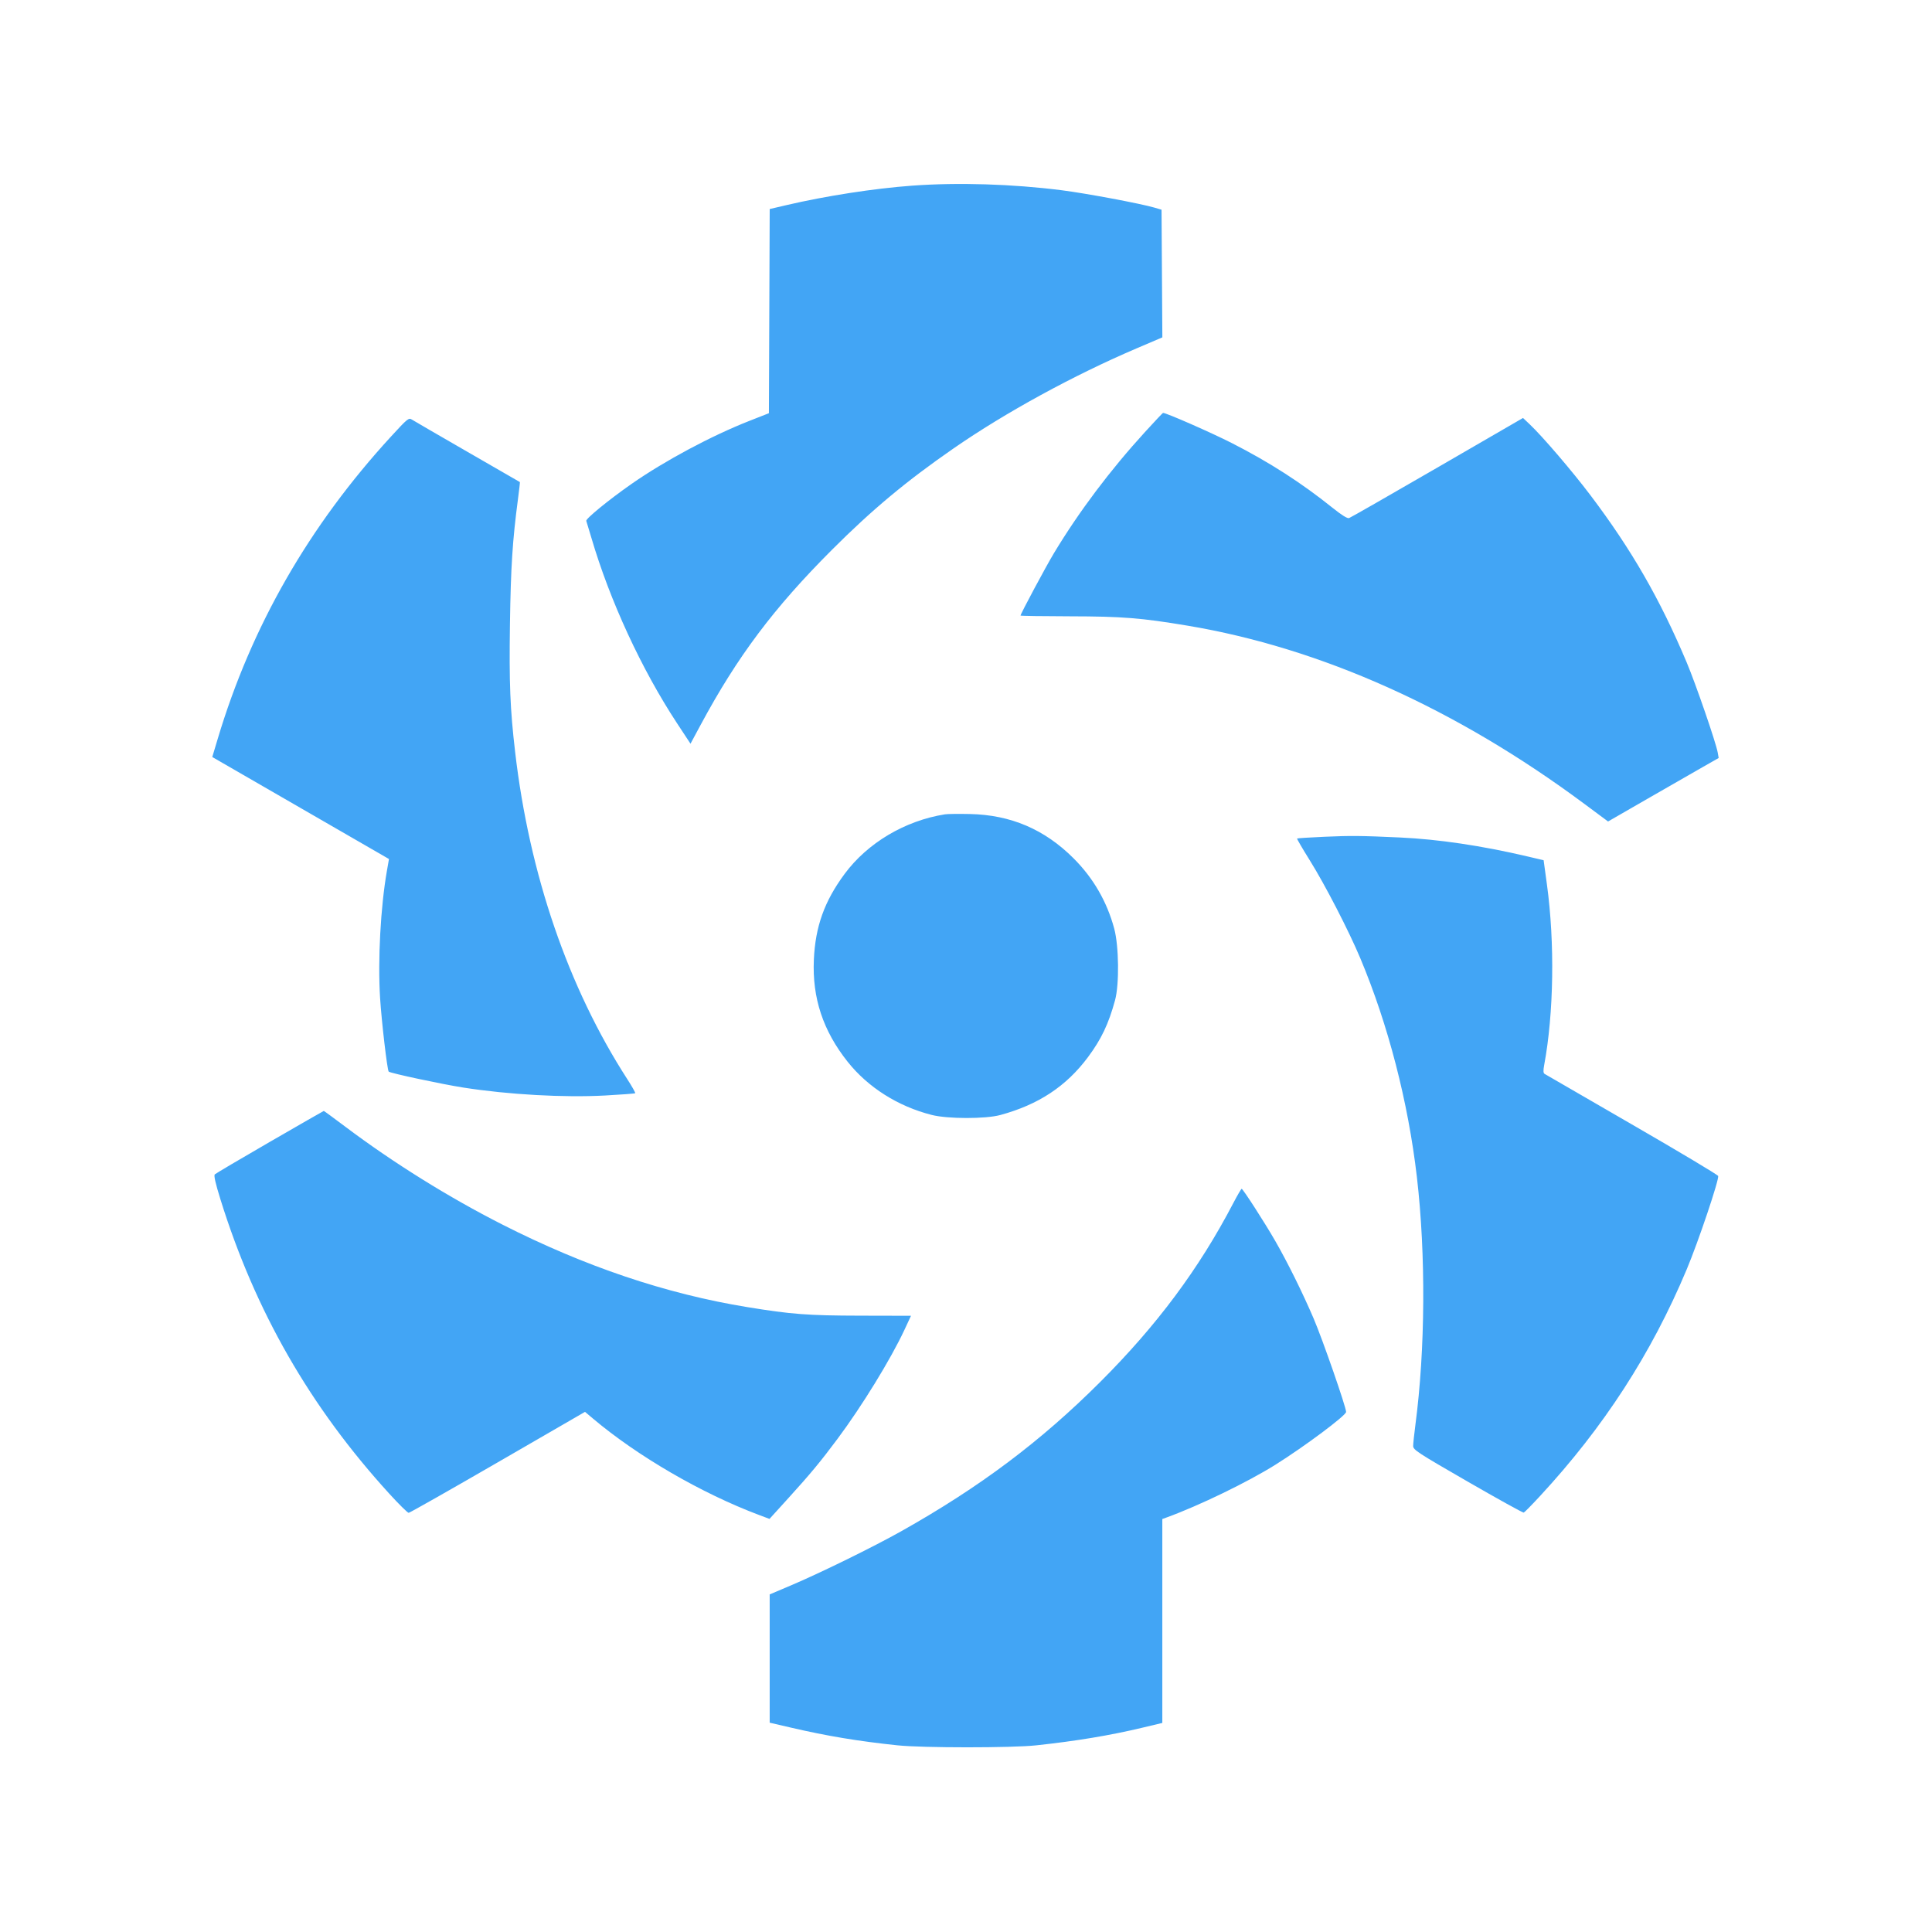
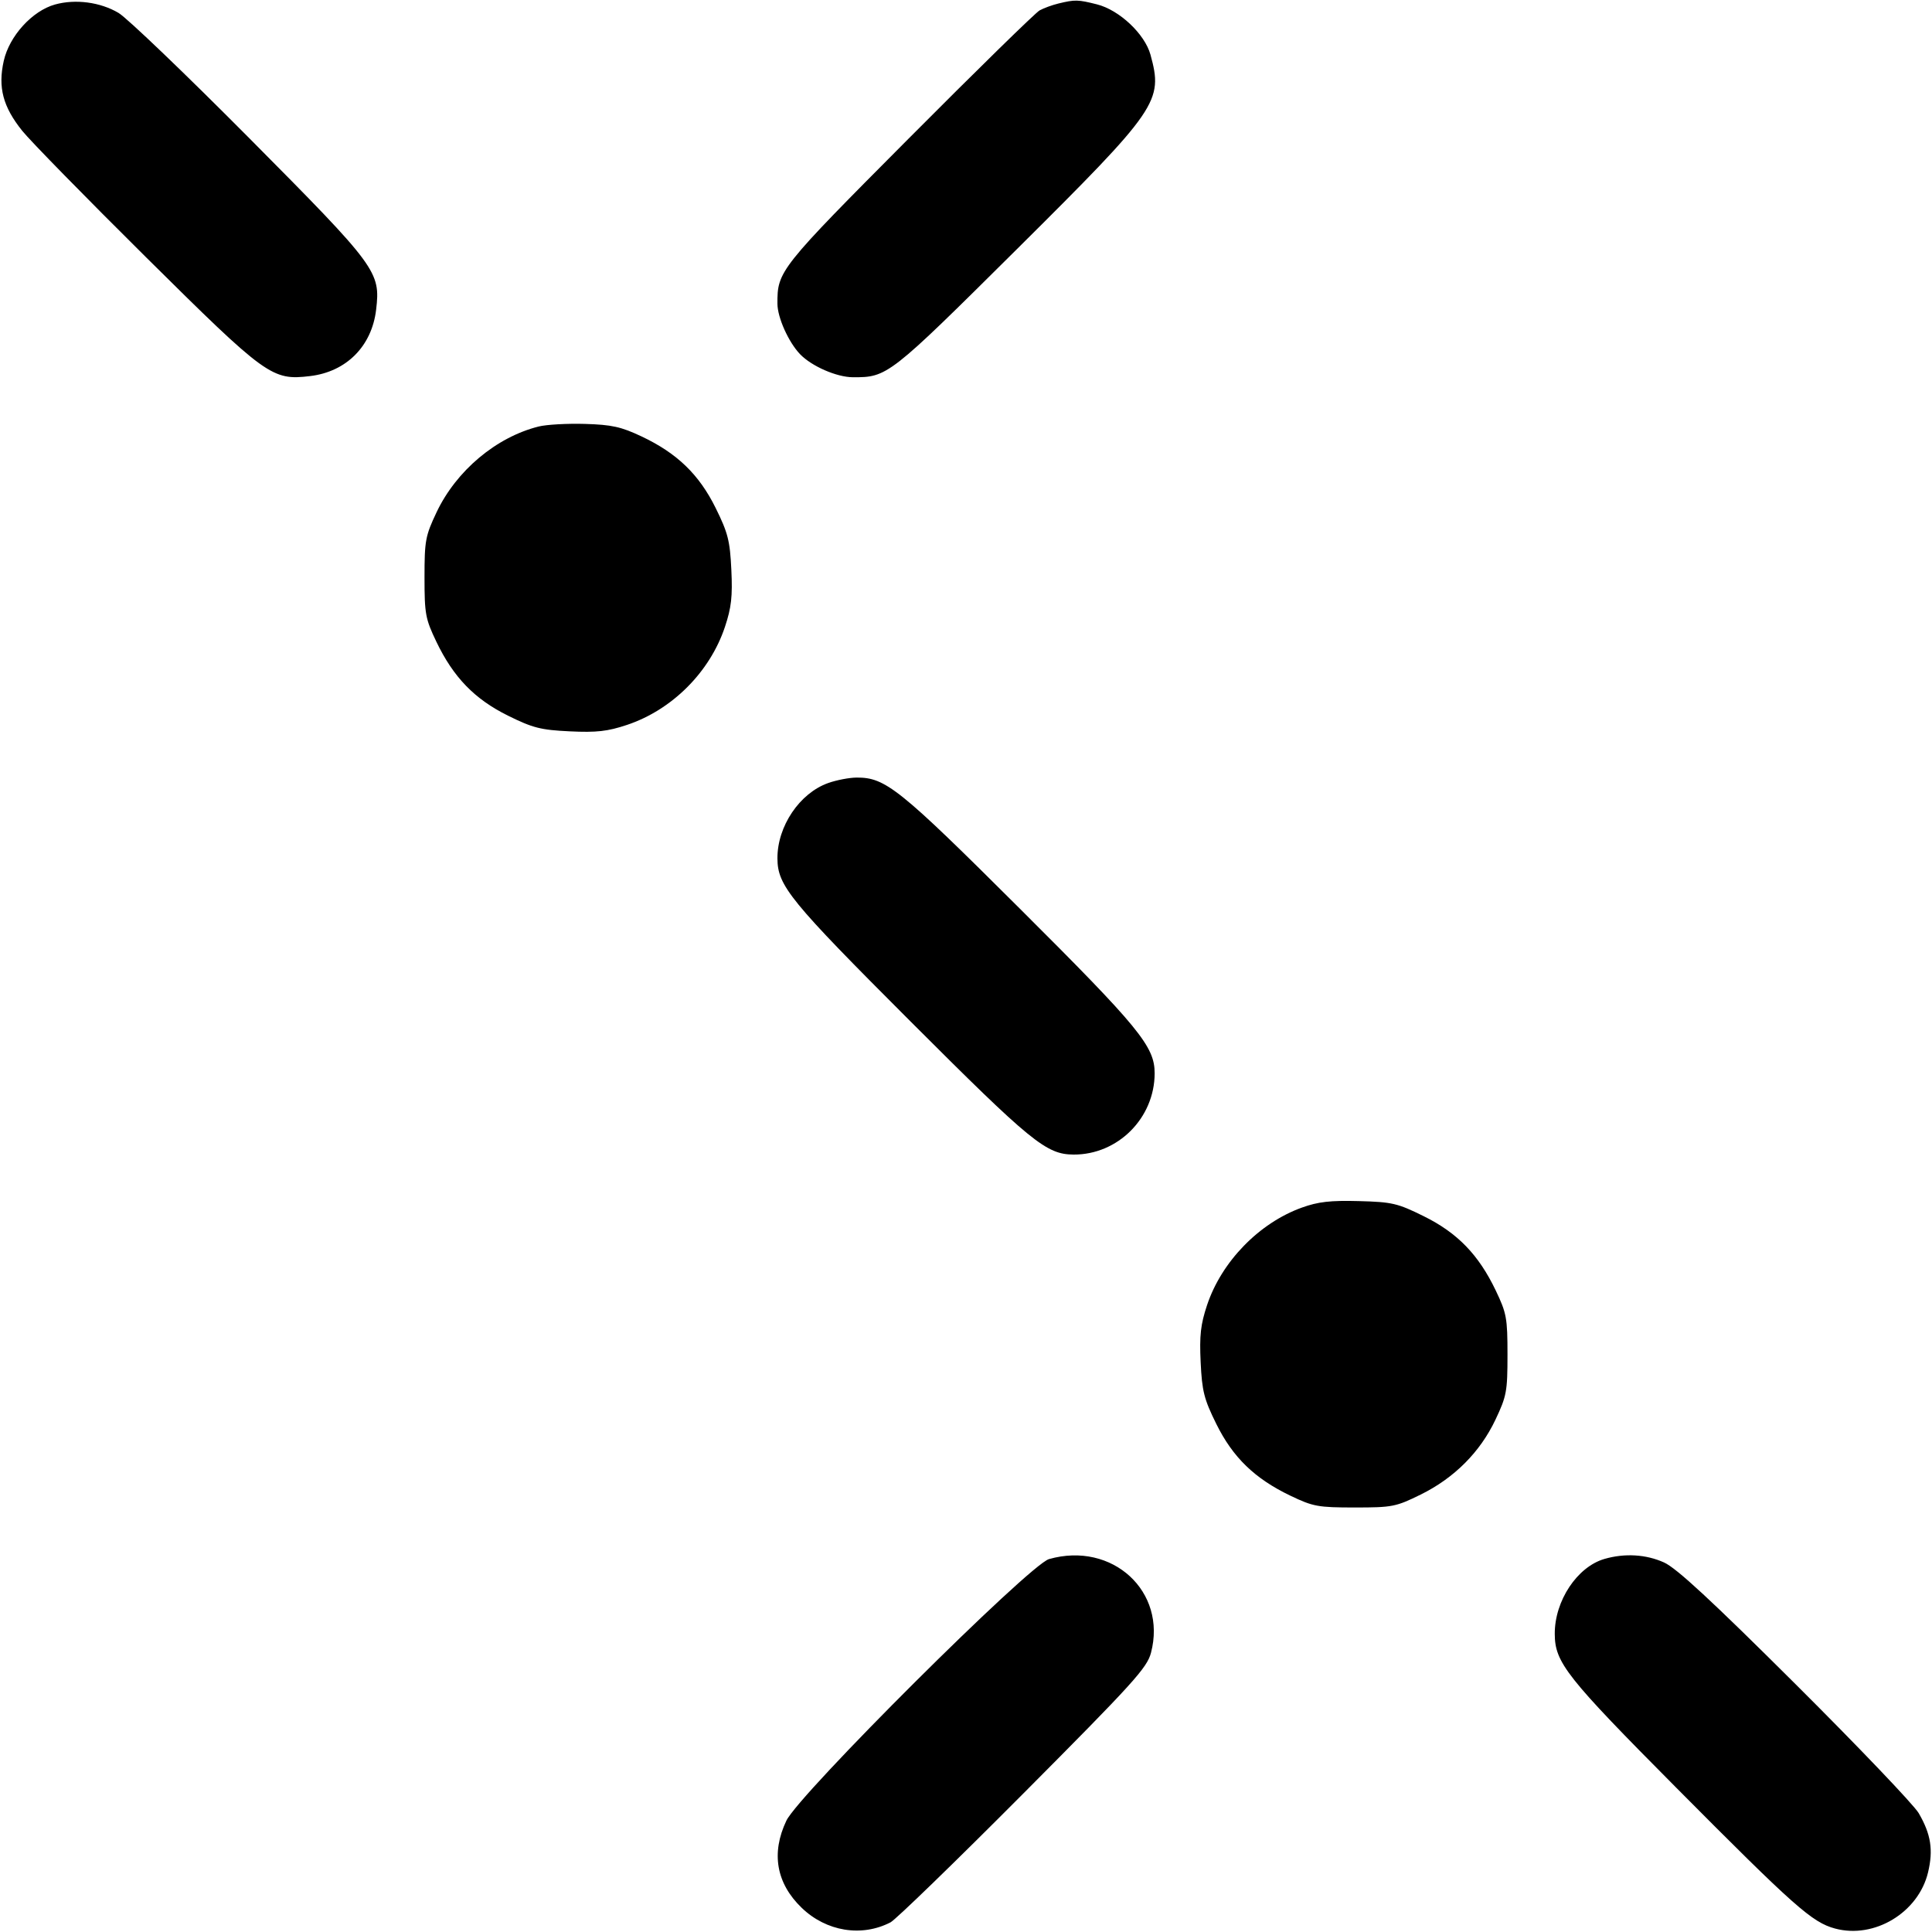
- <svg xmlns="http://www.w3.org/2000/svg" width="1240" height="1240">
-   <path d="M585.5 119.157c-24.392 1.775-55.454 6.582-80.743 12.495l-10.743 2.512-.257 65.522-.257 65.523-12.5 4.911c-24.453 9.608-54.301 25.574-75.692 40.488-14.402 10.041-29.52 22.393-29.025 23.713.243.648 1.692 5.443 3.22 10.655 11.868 40.48 32.267 84.639 55.173 119.442l8.503 12.917 6.683-12.417c23.502-43.672 46.807-74.722 84.066-112.002 25.738-25.754 47.825-44.173 78.072-65.109 33.386-23.108 77-46.934 117.761-64.332l16.261-6.94-.261-40.974-.261-40.973-4.5-1.319c-8.958-2.625-43.862-9.169-59.5-11.155-31.749-4.032-66.513-5.102-96-2.957M734.906 277.25c-22.472 24.627-42.334 51.05-58.443 77.75-5.099 8.45-21.464 39.014-21.462 40.083 0 .229 14.287.445 31.75.479 33.627.065 45.612 1.017 75.303 5.978 85.759 14.331 172.63 53.33 254.813 114.394l15.221 11.31 25.706-14.808c14.138-8.144 30.112-17.312 35.497-20.372l9.79-5.564-.61-3.5c-1.096-6.29-14.149-44.185-19.977-58-17.139-40.622-35.248-72.077-61.599-107-11.686-15.488-30.818-37.844-39.039-45.62l-4.356-4.119-55 31.858c-30.25 17.522-55.747 32.106-56.66 32.408-1.079.358-4.75-1.93-10.5-6.543-20.084-16.116-40.545-29.274-64.607-41.547C777.601 277.739 748.585 265 746.461 265c-.207 0-5.407 5.512-11.555 12.25m-483.911 2.889c-52.729 57.452-89.592 121.745-111.254 194.044l-3.501 11.683 56.707 32.735 56.706 32.734-1.326 7.583c-4.069 23.272-5.894 57.248-4.381 81.582.926 14.898 4.591 46.254 5.526 47.28.898.986 34.289 8.122 48.028 10.264 28.958 4.515 64.488 6.499 90.867 5.074 10.377-.56 19.07-1.222 19.319-1.471.248-.248-2.035-4.306-5.074-9.017-37.96-58.843-62.879-131.564-72.005-210.13-3.219-27.711-3.869-43.866-3.307-82.149.534-36.338 1.631-53.441 5.12-79.832.798-6.039 1.368-11.04 1.266-11.112-.102-.073-15.261-8.815-33.686-19.427-18.425-10.613-34.464-19.919-35.642-20.682-2.027-1.312-2.739-.735-13.363 10.841M606.5 522.653c-25.669 4.073-49.712 18.357-64.437 38.283-12.956 17.531-18.769 33.768-19.713 55.064-1.087 24.502 5.901 45.6 21.676 65.452 13.091 16.473 32.315 28.634 53.974 34.141 10.222 2.599 34.507 2.629 44 .054 24.469-6.637 42.328-18.418 56.253-37.107 8.576-11.511 13.261-21.347 17.403-36.54 2.782-10.202 2.502-34.762-.523-46-4.654-17.286-13.403-32.422-26.057-45.076-18.639-18.639-40.322-27.911-66.576-28.47-7.15-.152-14.35-.062-16 .199m243.676 14.396c-9.529.421-17.487.928-17.685 1.126-.198.198 3.43 6.427 8.061 13.843 9.872 15.805 25.076 45.255 32.515 62.982 17.89 42.628 30.726 92.267 36.33 140.5 5.776 49.707 5.41 110.661-.955 158.936-.793 6.015-1.442 12.144-1.442 13.62 0 2.476 2.712 4.248 35.027 22.888 19.264 11.113 35.44 20.059 35.946 19.88.506-.178 5.205-4.957 10.444-10.619 40.968-44.285 71.417-91.321 94.113-145.385 7.518-17.906 21.003-57.989 20.208-60.062-.302-.785-25.229-15.681-55.393-33.103-30.165-17.421-55.37-32.011-56.011-32.422-.843-.54-.908-2.132-.233-5.74 6.158-32.924 6.854-78.418 1.771-115.688l-2.141-15.695-10.616-2.49c-29.261-6.862-56.983-10.974-81.615-12.105-25.026-1.149-31.483-1.212-48.324-.466M173.193 732.877c-18.869 10.91-34.771 20.301-35.338 20.868-.708.708.416 5.685 3.59 15.893 22.372 71.955 57.534 133.26 108.468 189.112 6.144 6.737 11.715 12.235 12.379 12.217.665-.019 26.402-14.607 57.195-32.419l55.987-32.386 5.013 4.231c28.719 24.239 69.849 48.122 106.705 61.961l6.691 2.512 11.972-13.183c14.282-15.727 20.74-23.512 31.675-38.183 15.78-21.171 34.174-51.134 42.972-70l4.197-9-32.6-.072c-33.662-.073-44.236-.877-72.599-5.517-52.086-8.52-104.017-26.026-157-52.926-34.47-17.5-69.941-39.589-100.682-62.699-7.525-5.657-13.825-10.277-14-10.266-.175.011-15.756 8.946-34.625 19.857M791.52 772.25c-22.058 42.207-48.977 78.371-85.449 114.795-38.124 38.072-77.236 67.416-127.546 95.69-17.969 10.099-51.743 26.686-70.775 34.76l-13.75 5.834v82.327l13.75 3.194c23.233 5.395 43.059 8.689 68.25 11.336 16.09 1.691 73.361 1.705 89 .021 25.772-2.774 47.439-6.375 68.25-11.344l12.75-3.045V974.95l2.75-1.001c20.982-7.643 52.157-22.755 69.847-33.859 18.882-11.852 45.274-31.559 45.357-33.868.102-2.831-15.119-46.644-20.841-59.99-7.171-16.726-16.651-35.878-24.655-49.808-6.712-11.68-20.708-33.401-21.531-33.415-.315-.005-2.748 4.154-5.407 9.241" fill="#42a5f5" fill-rule="evenodd" />
+ <svg xmlns="http://www.w3.org/2000/svg" width="512" height="512">
+   <path d="M14.585 1.191C8.547 2.866 2.469 9.547.996 16.129-.579 23.164.782 28.304 5.908 34.688c2.126 2.646 16.853 17.687 32.728 33.423 31.979 31.698 33.433 32.752 43.529 31.556 9.623-1.14 16.366-7.913 17.512-17.591 1.194-10.079.264-11.337-33.565-45.403C49.275 19.718 33.664 4.757 31.419 3.427 26.583.56 20.008-.313 14.585 1.191M280.5.929c-1.65.398-3.9 1.221-5 1.829-1.1.608-16.698 15.874-34.662 33.924-34.326 34.489-34.858 35.159-34.81 43.818.02 3.668 2.939 10.173 5.997 13.364 3.052 3.185 9.694 6.088 13.975 6.108 9.176.043 9.626-.307 43.364-33.82C306.972 28.794 308.29 26.878 304.89 14.5c-1.513-5.507-8.259-11.852-14.189-13.345-5.042-1.27-5.808-1.287-10.201-.226M142.746 113.03c-11.254 2.82-21.832 11.708-27.053 22.729-2.96 6.249-3.193 7.507-3.193 17.241 0 9.69.24 11.002 3.11 17 4.538 9.482 10.146 15.276 19.045 19.674 6.56 3.242 8.652 3.773 16.327 4.139 7.104.34 10.031.012 15.161-1.7 11.96-3.992 21.978-14.01 25.97-25.97 1.712-5.13 2.04-8.057 1.7-15.161-.366-7.675-.897-9.767-4.139-16.327-4.407-8.917-10.226-14.541-19.657-18.998-5.406-2.555-7.896-3.105-15-3.316-4.684-.139-10.206.171-12.271.689m76.754 94.473c-7.599 2.688-13.519 11.474-13.472 19.997.039 7.237 3.273 11.197 35.274 43.198 32.001 32.001 35.961 35.235 43.198 35.274 11.75.065 21.473-9.673 21.494-21.526.013-7.117-4.035-12.063-35.719-43.639-32-31.892-35.608-34.789-43.275-34.741-1.925.012-5.3.659-7.5 1.437M345 320.028c-11.326 4.082-21.268 14.308-25.113 25.829-1.712 5.13-2.04 8.057-1.7 15.161.366 7.675.897 9.767 4.139 16.327 4.398 8.899 10.192 14.507 19.674 19.045 6.001 2.871 7.308 3.11 17.022 3.11 9.958 0 10.895-.183 17.467-3.42 8.887-4.375 15.744-11.24 19.818-19.839 2.96-6.249 3.193-7.507 3.193-17.241 0-9.69-.24-11.002-3.11-17-4.547-9.501-10.143-15.274-19.093-19.698-6.954-3.437-8.358-3.763-17.185-3.999-7.544-.202-10.795.17-15.112 1.725m-67 93.146c-5.198 1.475-66.264 62.297-69.604 69.326-4.087 8.599-2.679 16.6 4.064 23.095 6.518 6.278 15.886 7.807 23.54 3.843 1.375-.713 17.201-16.065 35.169-34.117 29.156-29.292 32.796-33.303 33.851-37.302 4.287-16.255-10.236-29.609-27.02-24.845m147.211-.045c-7.24 2.088-13.224 11.108-13.183 19.871.035 7.611 3.045 11.419 32.277 40.845 31.264 31.472 35.92 35.6 42.002 37.238 10.429 2.808 22.089-4.23 24.643-14.873 1.429-5.959.77-10.137-2.477-15.71-1.282-2.2-15.975-17.588-32.652-34.196-22.182-22.092-31.529-30.742-34.821-32.228-4.786-2.161-10.41-2.498-15.789-.947" fill="undefined" fill-rule="evenodd" />
</svg>
